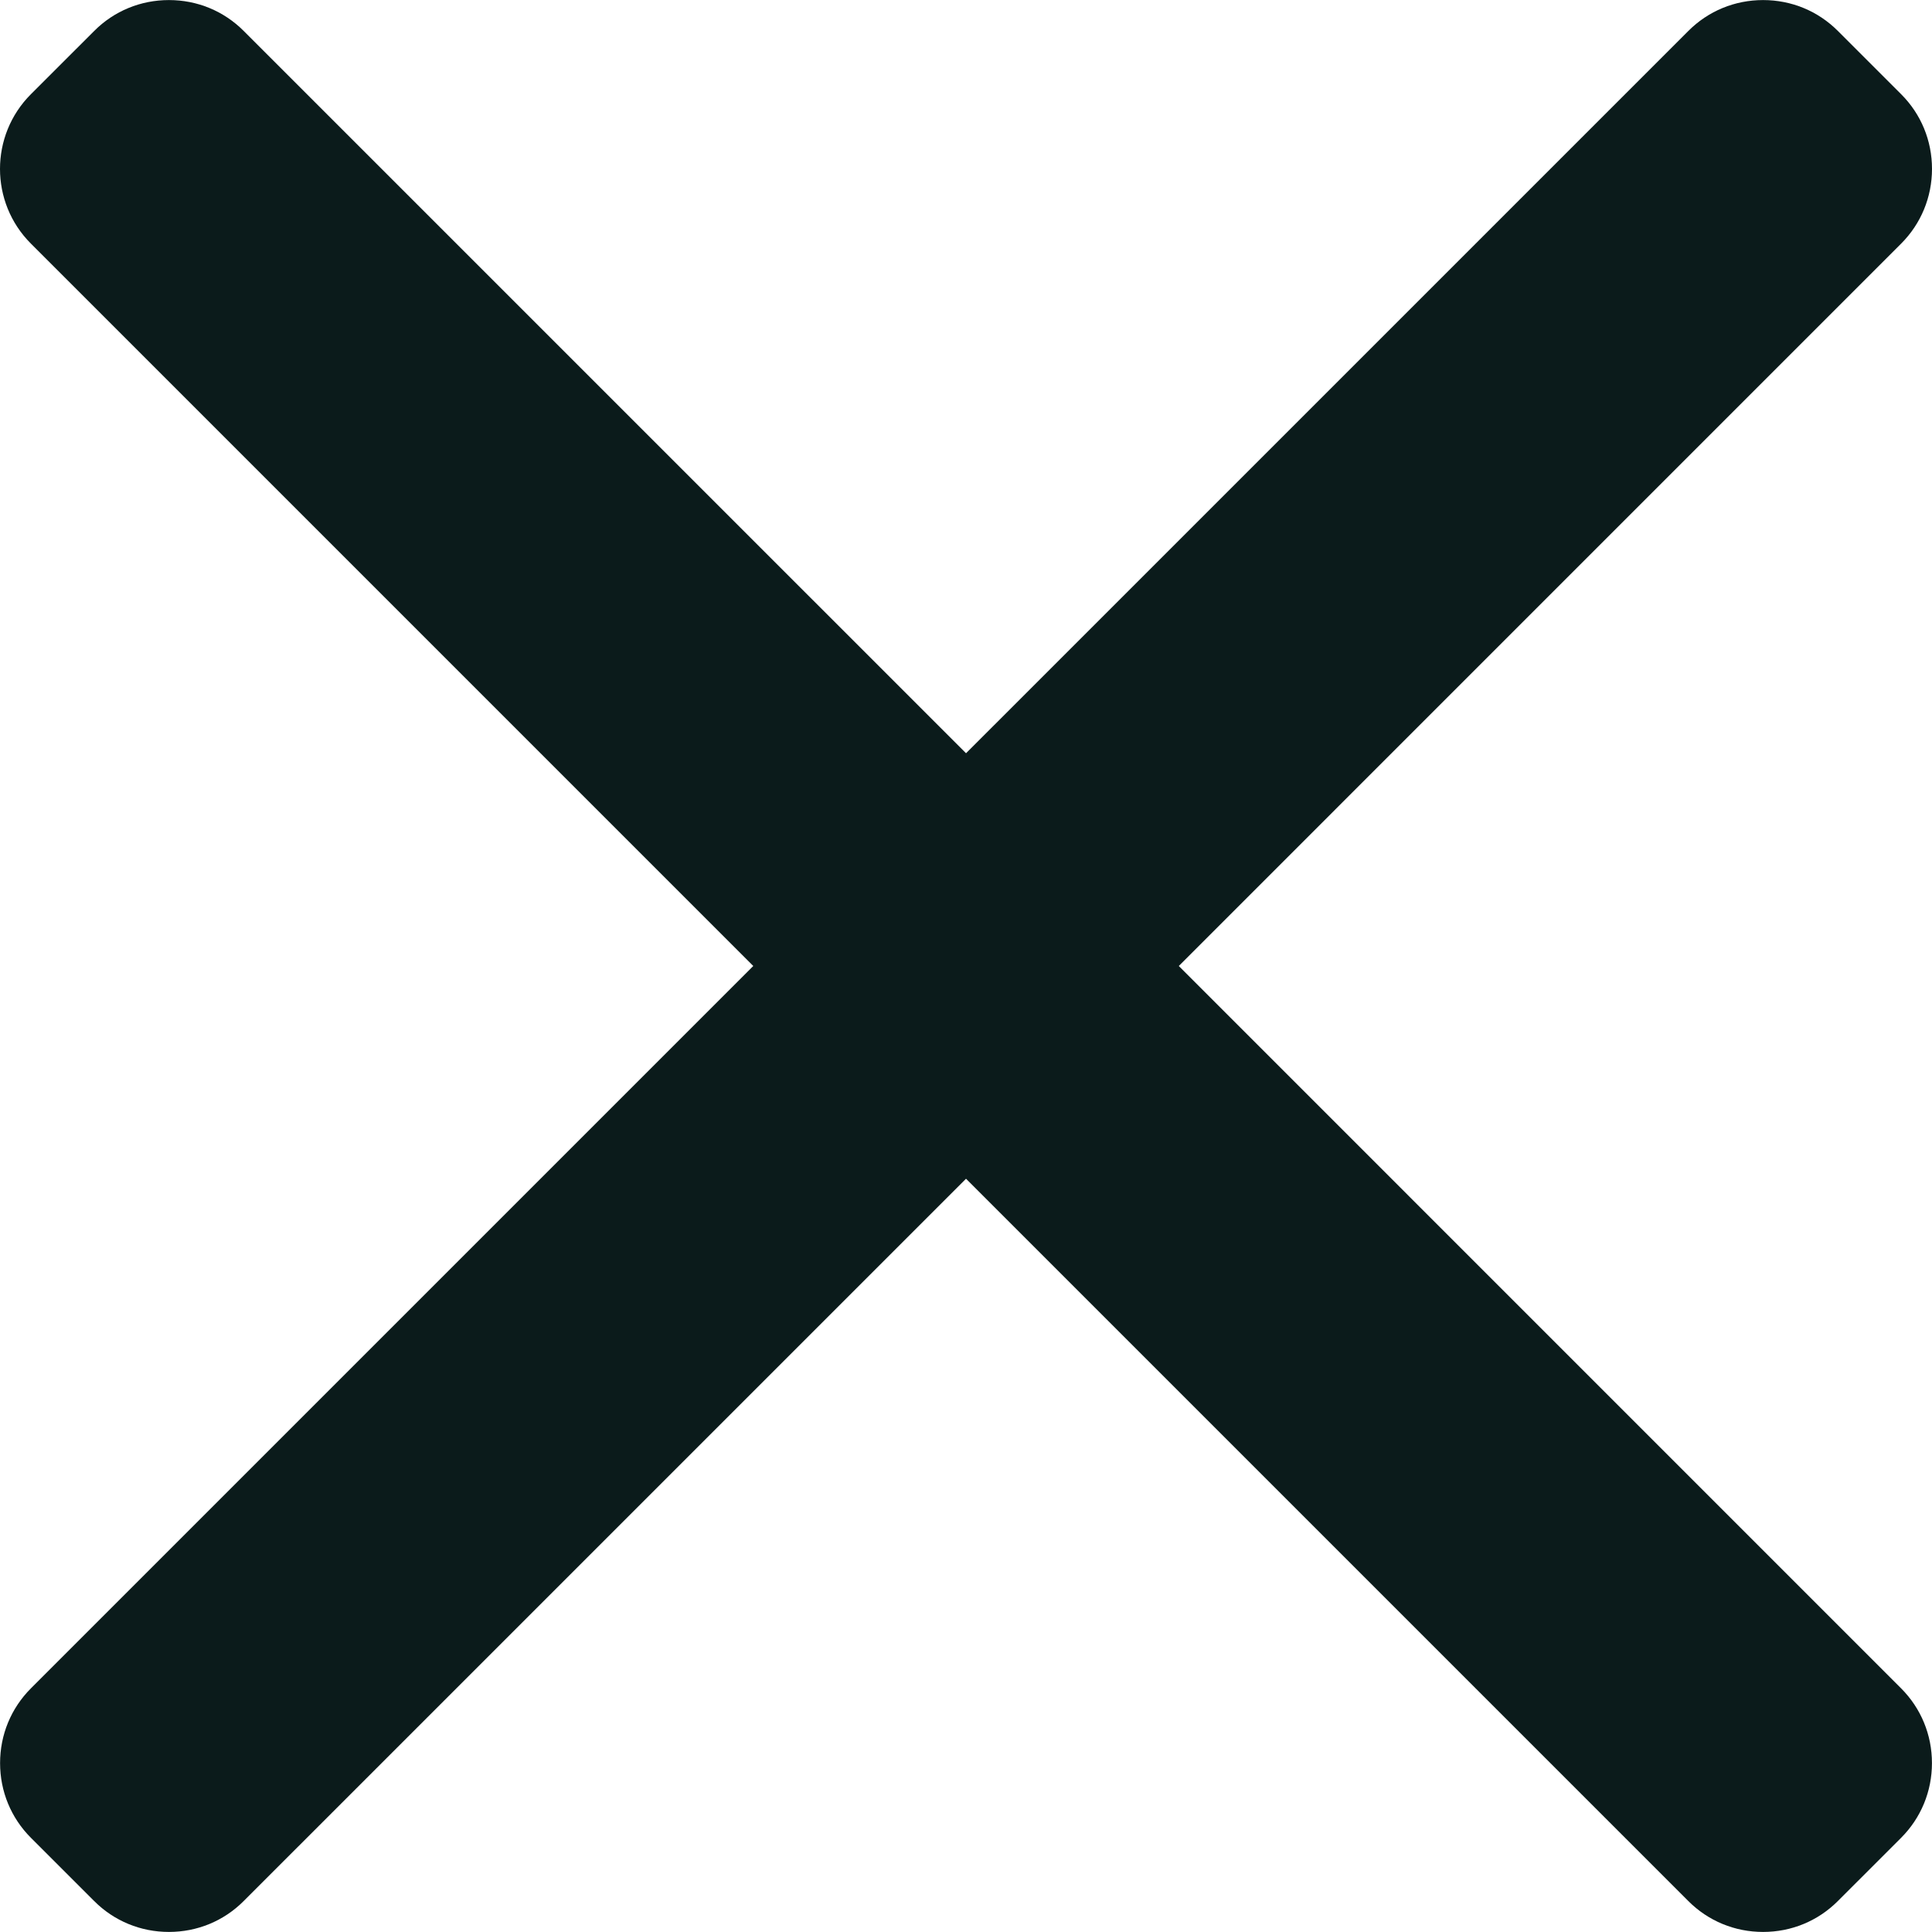
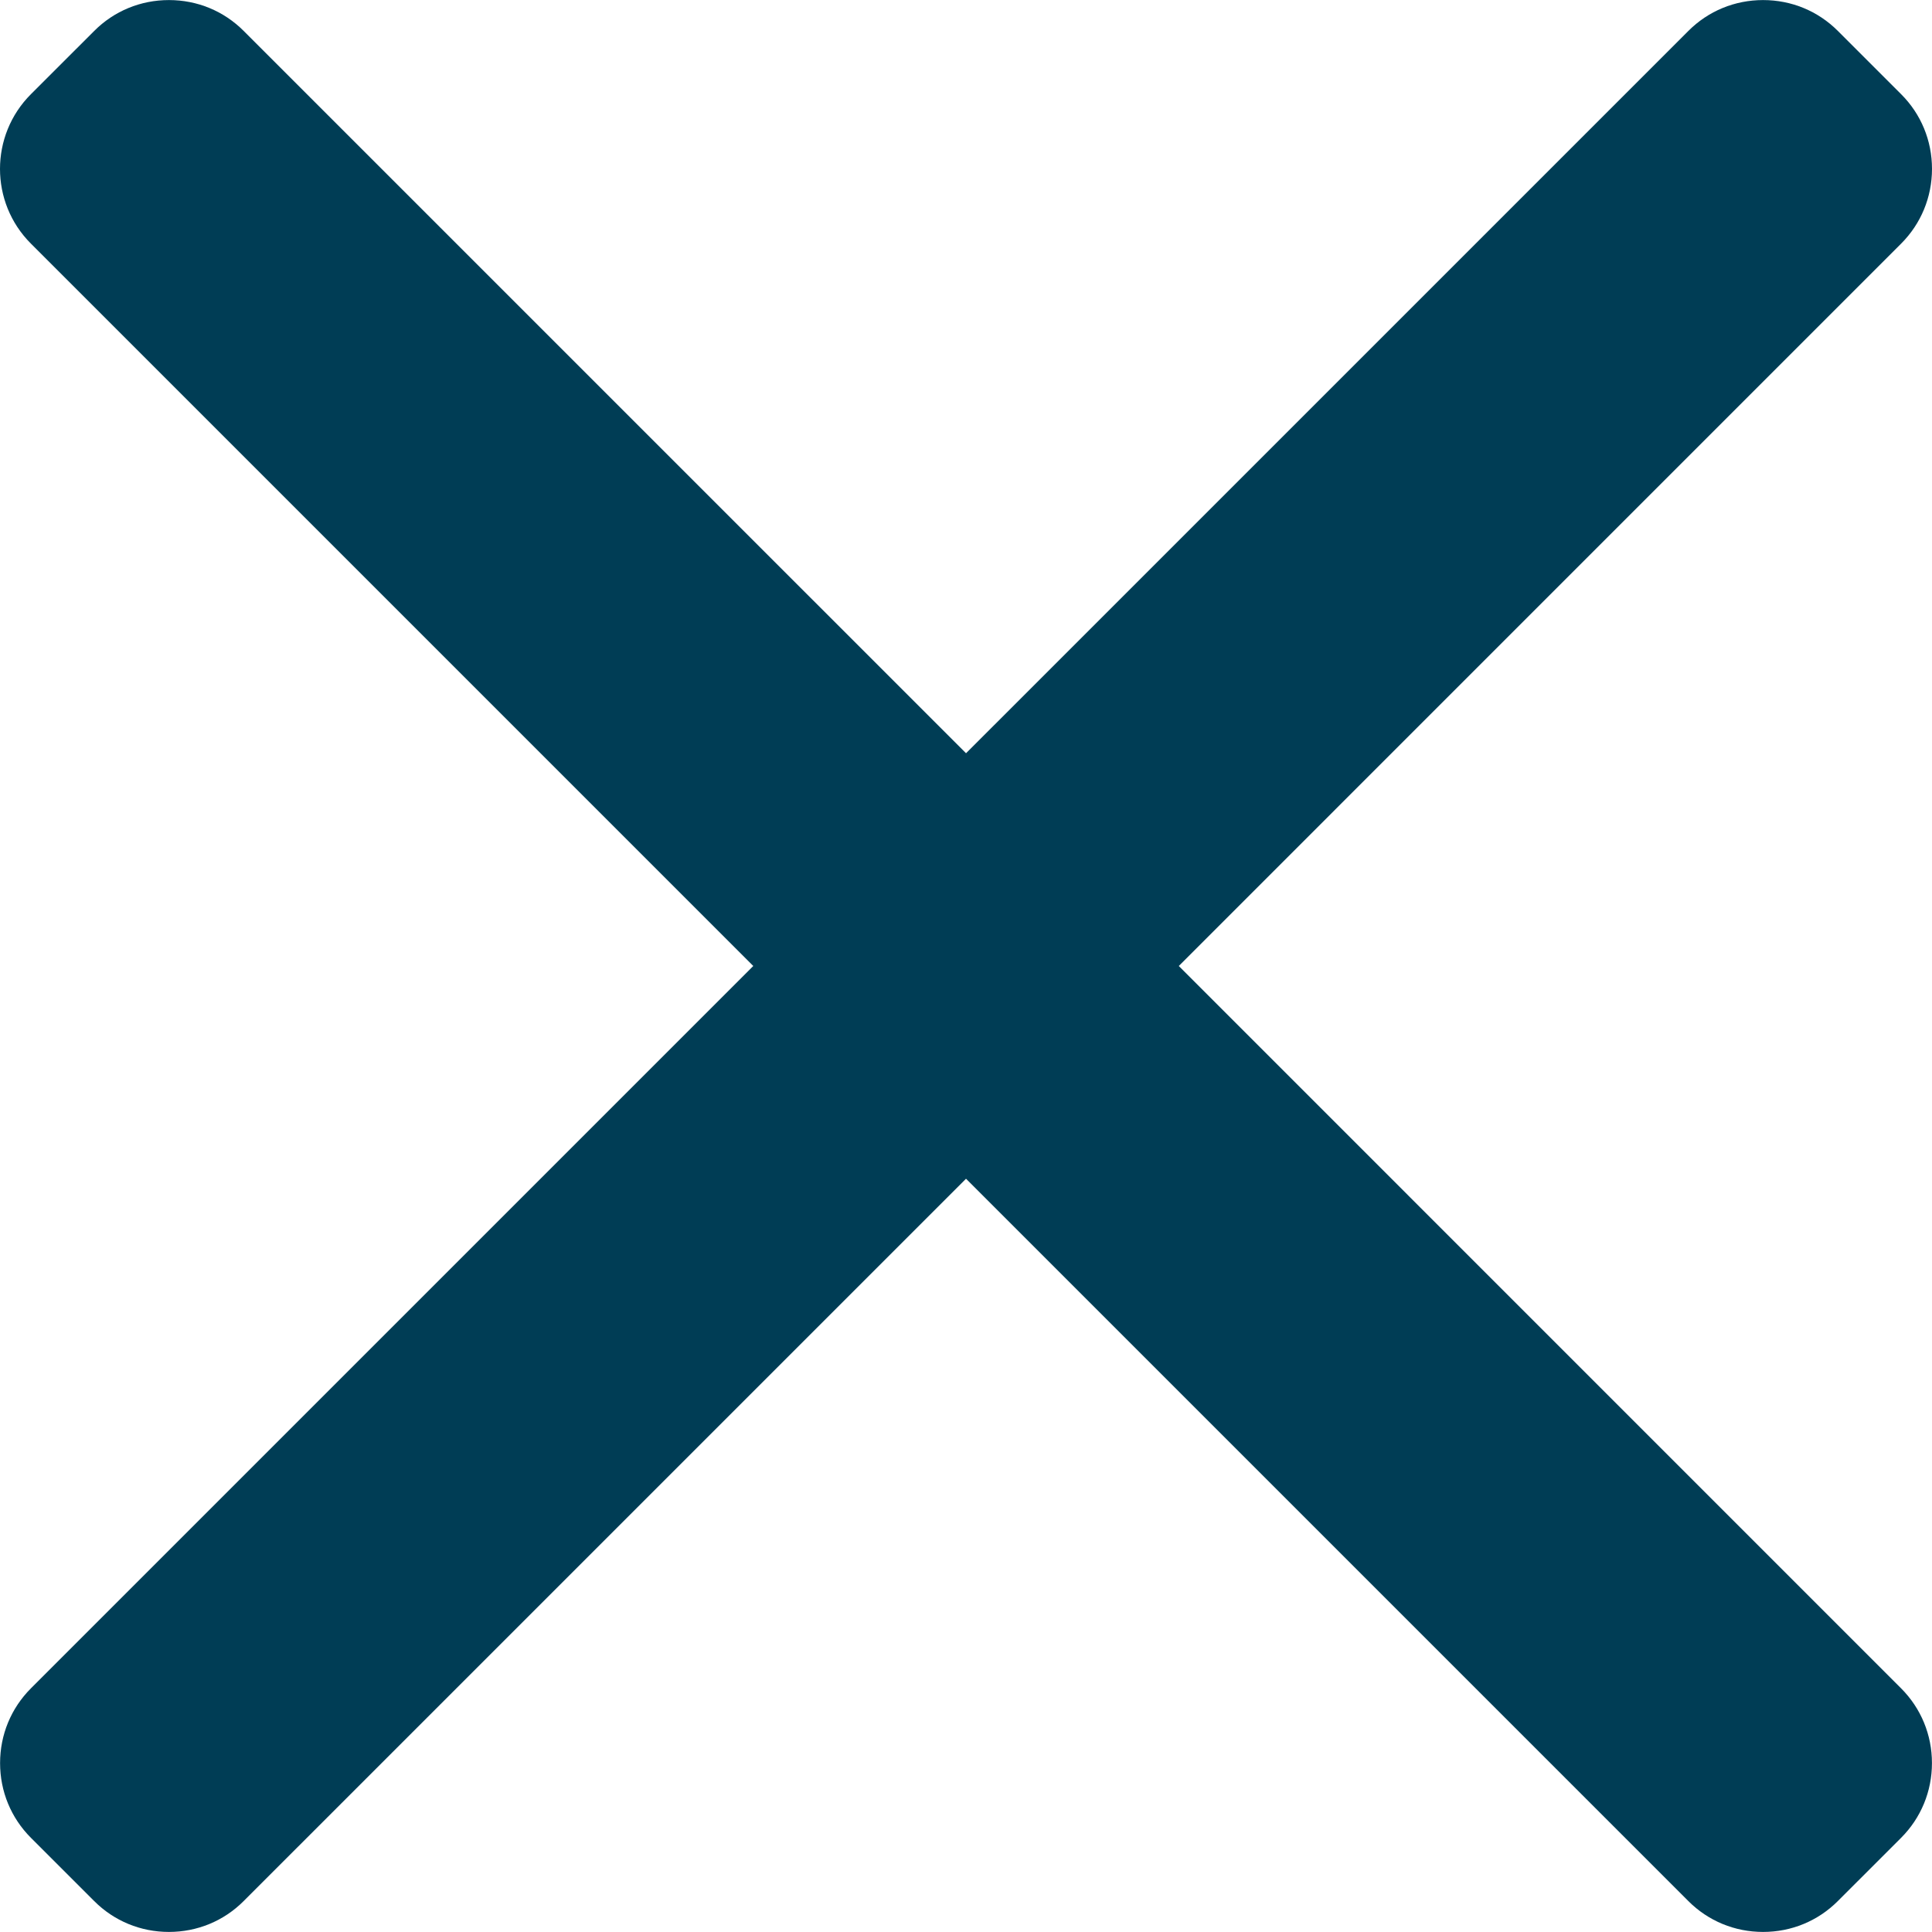
- <svg xmlns="http://www.w3.org/2000/svg" fill="#0B1B1B" cursor="pointer" version="1.1" id="Layer_1" x="0px" y="0px" viewBox="0 0 492 492" style="enable-background:new 0 0 492 492;" xml:space="preserve" width="16px" height="16px">
+ <svg xmlns="http://www.w3.org/2000/svg" fill="#003d55" cursor="pointer" version="1.1" id="Layer_1" x="0px" y="0px" viewBox="0 0 492 492" style="enable-background:new 0 0 492 492;" xml:space="preserve" width="16px" height="16px">
  <g>
    <g>
      <path d="M300.188,246L484.14,62.04c5.06-5.064,7.852-11.82,7.86-19.024c0-7.208-2.792-13.972-7.86-19.028L468.02,7.872    c-5.068-5.076-11.824-7.856-19.036-7.856c-7.2,0-13.956,2.78-19.024,7.856L246.008,191.82L62.048,7.872    c-5.06-5.076-11.82-7.856-19.028-7.856c-7.2,0-13.96,2.78-19.02,7.856L7.872,23.988c-10.496,10.496-10.496,27.568,0,38.052    L191.828,246L7.872,429.952c-5.064,5.072-7.852,11.828-7.852,19.032c0,7.204,2.788,13.96,7.852,19.028l16.124,16.116    c5.06,5.072,11.824,7.856,19.02,7.856c7.208,0,13.968-2.784,19.028-7.856l183.96-183.952l183.952,183.952    c5.068,5.072,11.824,7.856,19.024,7.856h0.008c7.204,0,13.96-2.784,19.028-7.856l16.12-16.116    c5.06-5.064,7.852-11.824,7.852-19.028c0-7.204-2.792-13.96-7.852-19.028L300.188,246z" />
    </g>
  </g>
  <g>
</g>
  <g>
</g>
  <g>
</g>
  <g>
</g>
  <g>
</g>
  <g>
</g>
  <g>
</g>
  <g>
</g>
  <g>
</g>
  <g>
</g>
  <g>
</g>
  <g>
</g>
  <g>
</g>
  <g>
</g>
  <g>
</g>
</svg>
